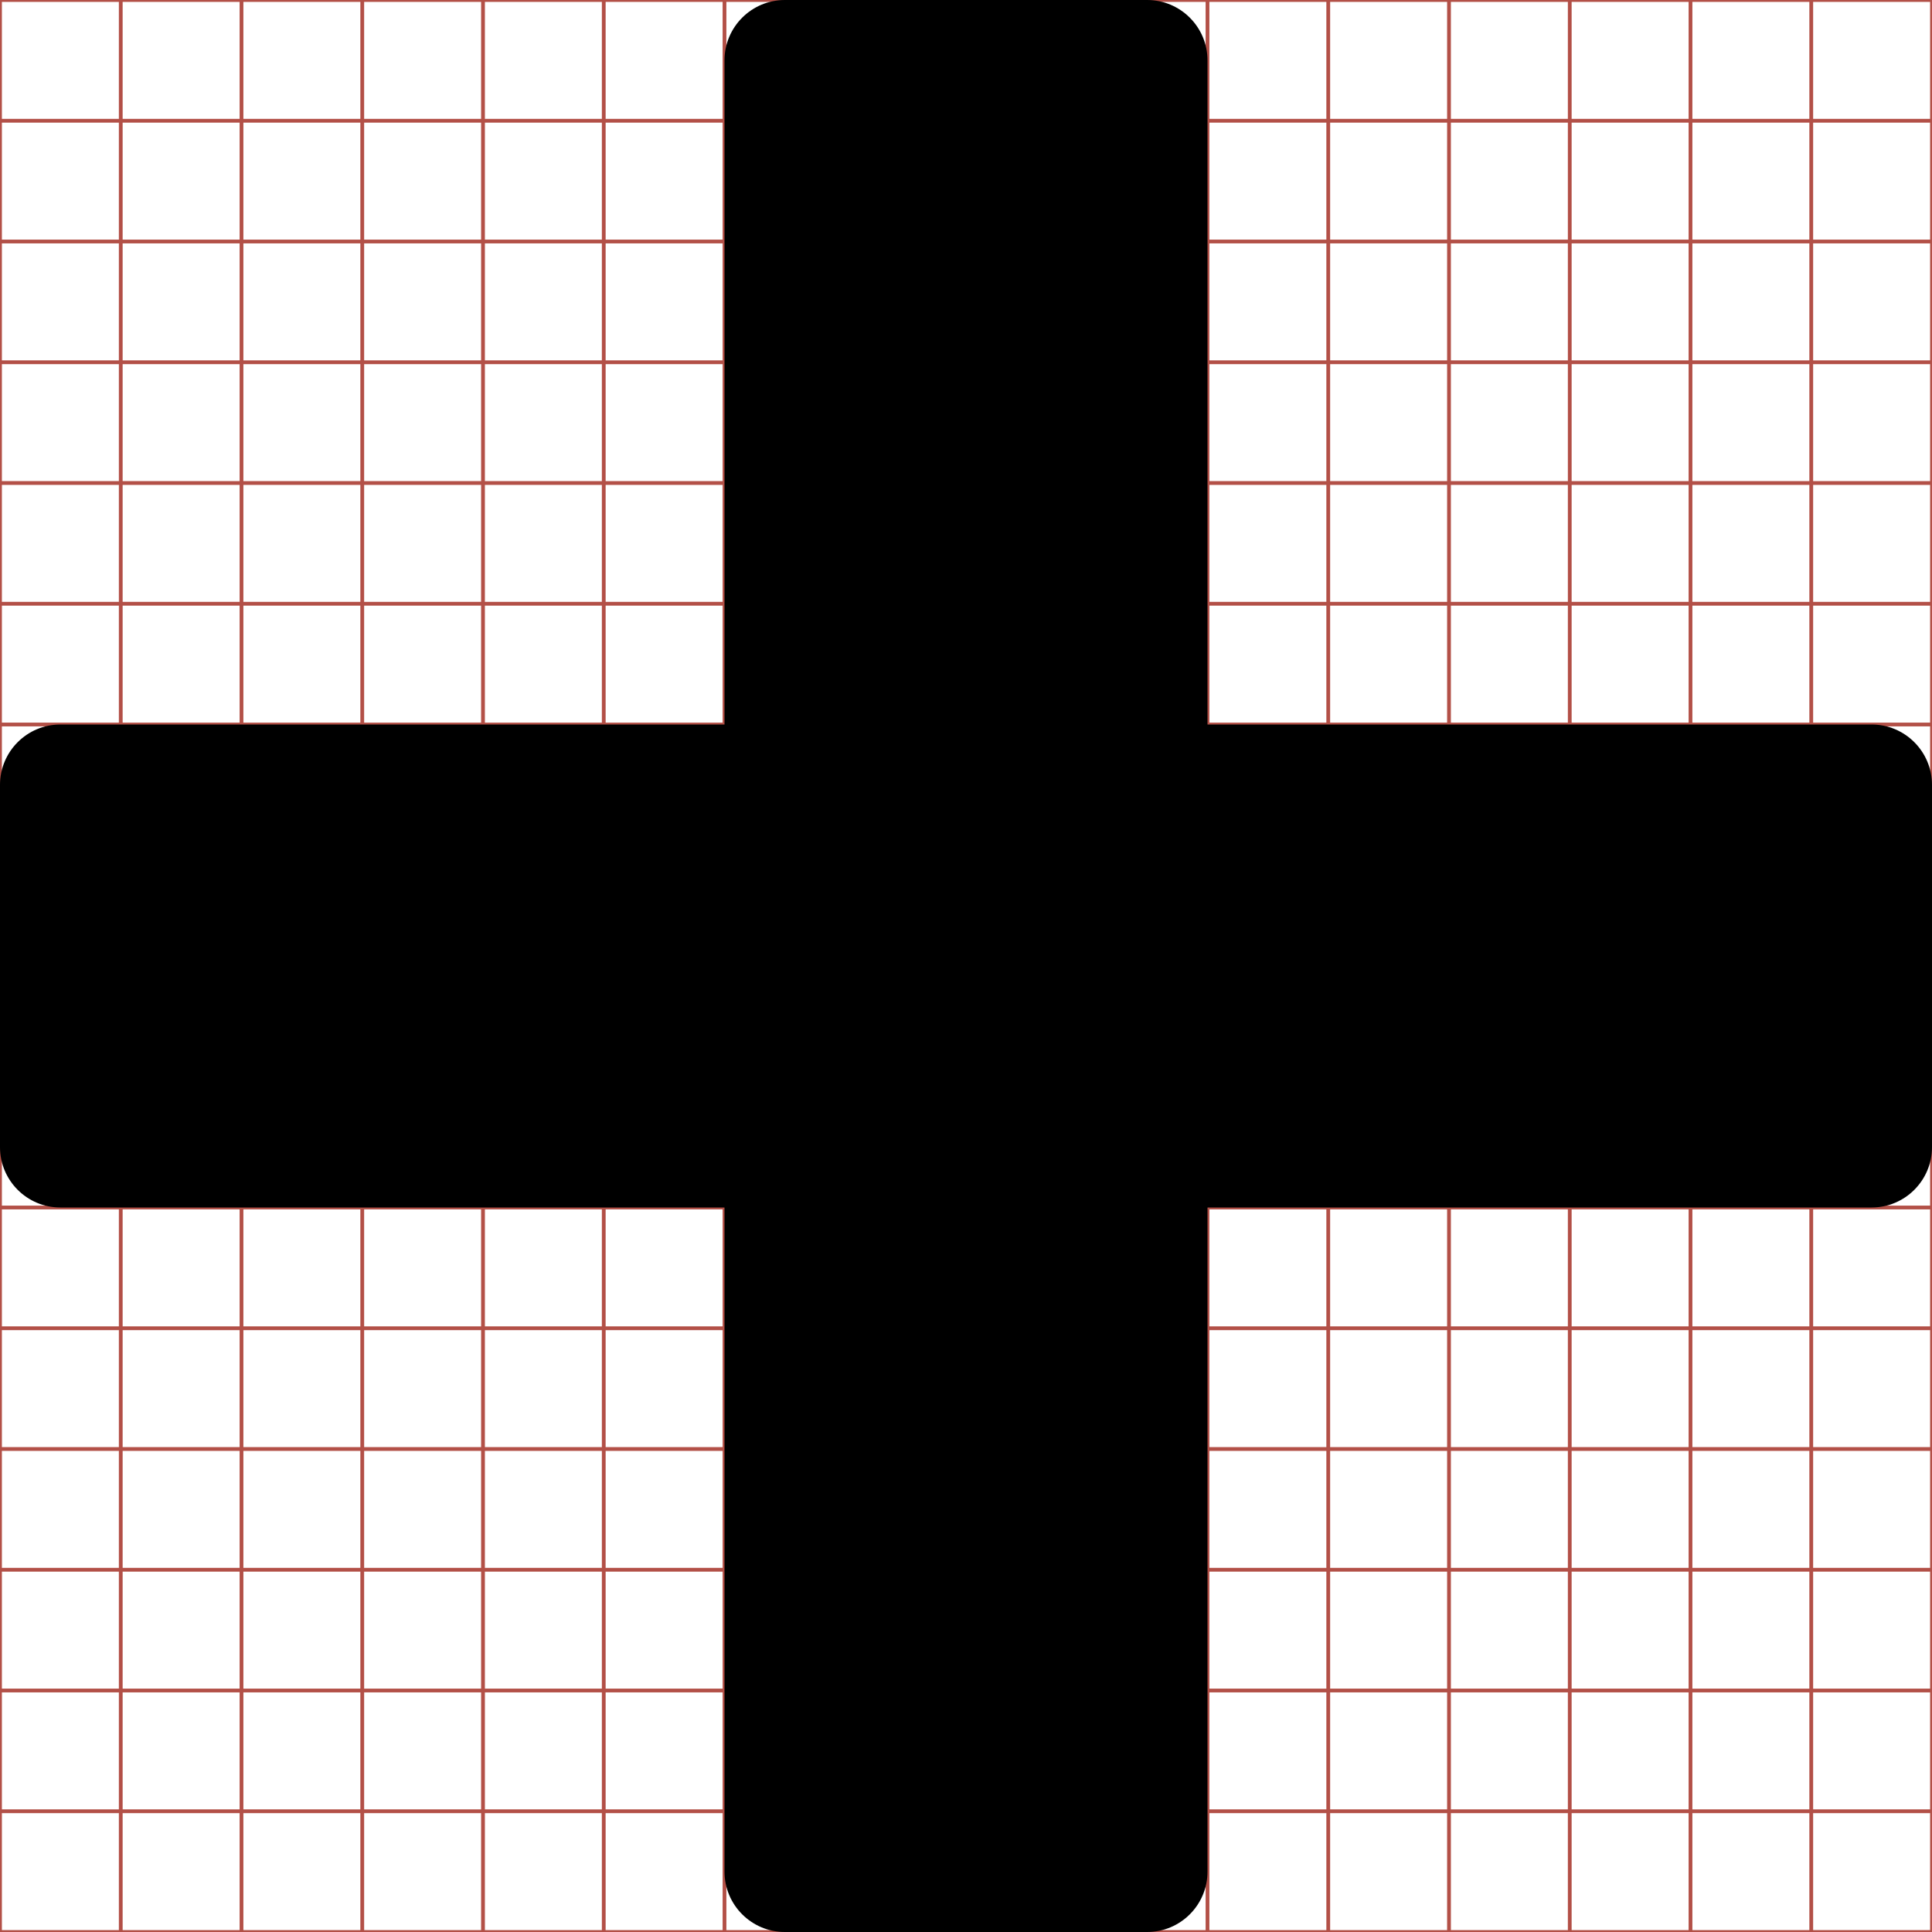
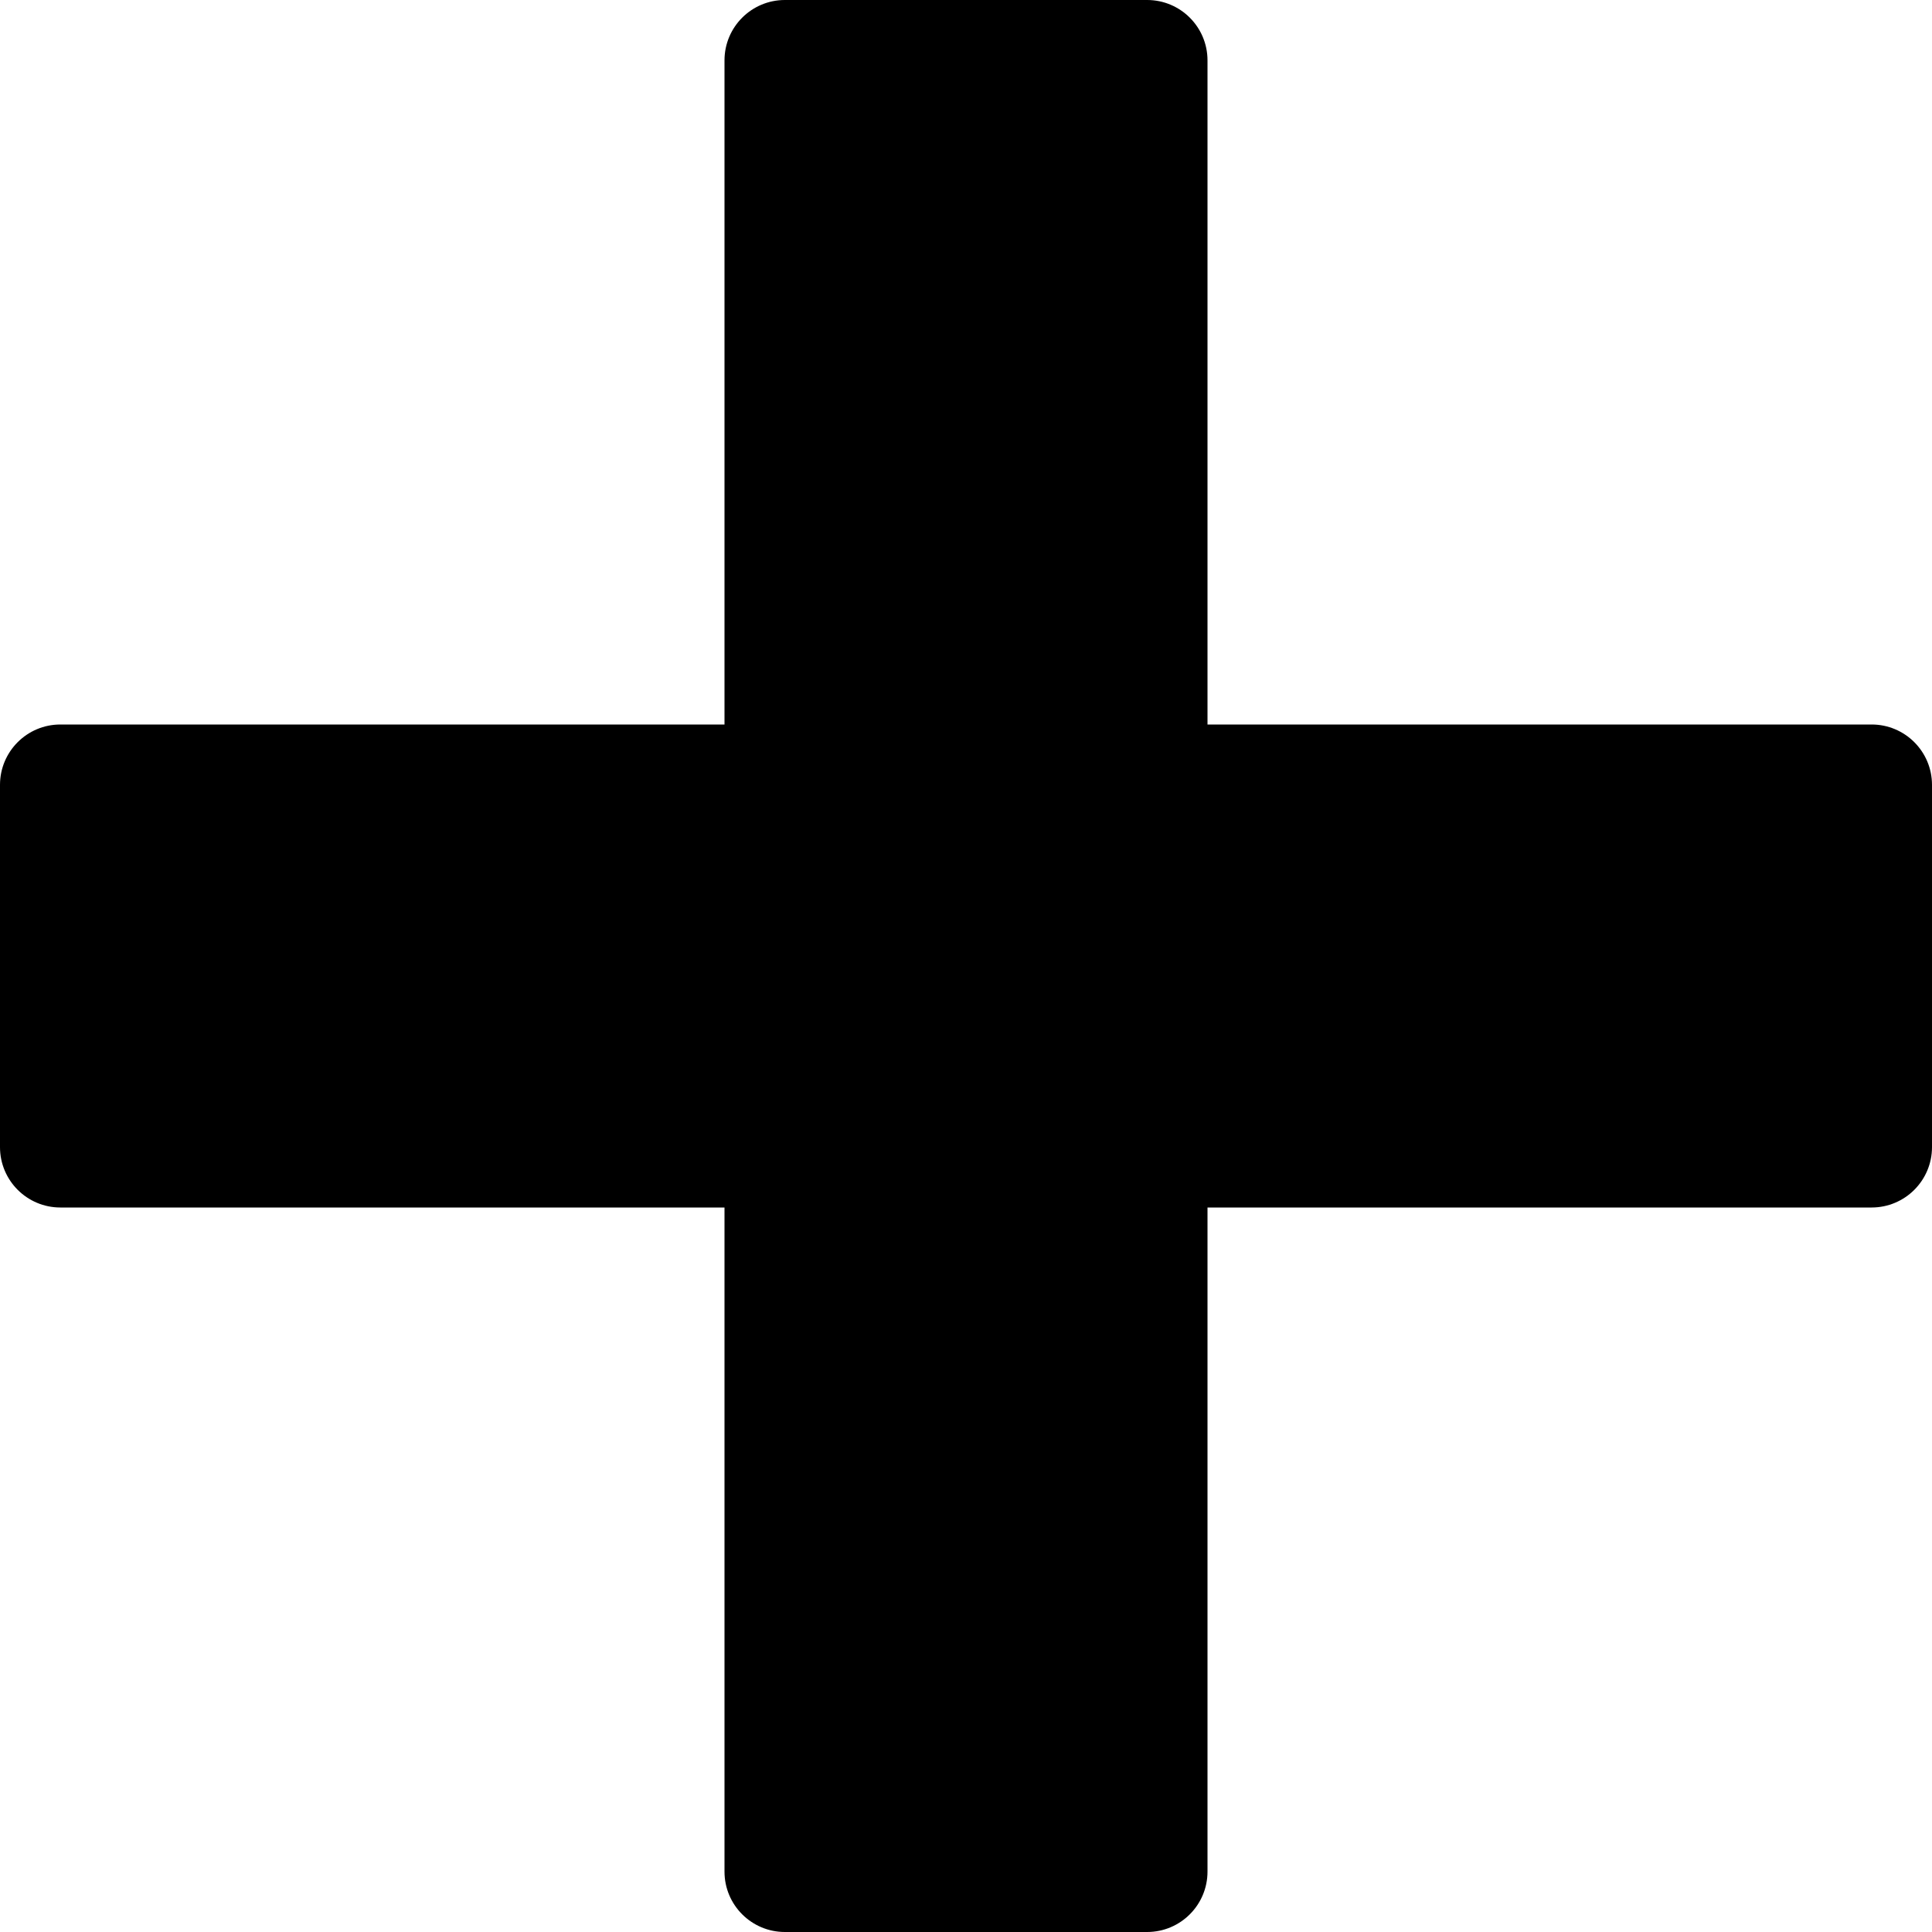
- <svg xmlns="http://www.w3.org/2000/svg" width="512" height="512" viewBox="0 0 512 512" fill="#000000">
-   <g class="svgGrid" id="svgGrid">
-     <line stroke-width="1" stroke="#B35047" x1="32" x2="32" y1="0" y2="512" />
-     <line stroke-width="1" stroke="#B35047" x1="64" x2="64" y1="0" y2="512" />
-     <line stroke-width="1" stroke="#B35047" x1="96" x2="96" y1="0" y2="512" />
-     <line stroke-width="1" stroke="#B35047" x1="128" x2="128" y1="0" y2="512" />
-     <line stroke-width="1" stroke="#B35047" x1="160" x2="160" y1="0" y2="512" />
-     <line stroke-width="1" stroke="#B35047" x1="192" x2="192" y1="0" y2="512" />
-     <line stroke-width="1" stroke="#B35047" x1="224" x2="224" y1="0" y2="512" />
-     <line stroke-width="1" stroke="#B35047" x1="256" x2="256" y1="0" y2="512" />
-     <line stroke-width="1" stroke="#B35047" x1="288" x2="288" y1="0" y2="512" />
-     <line stroke-width="1" stroke="#B35047" x1="320" x2="320" y1="0" y2="512" />
-     <line stroke-width="1" stroke="#B35047" x1="352" x2="352" y1="0" y2="512" />
-     <line stroke-width="1" stroke="#B35047" x1="384" x2="384" y1="0" y2="512" />
-     <line stroke-width="1" stroke="#B35047" x1="416" x2="416" y1="0" y2="512" />
-     <line stroke-width="1" stroke="#B35047" x1="448" x2="448" y1="0" y2="512" />
-     <line stroke-width="1" stroke="#B35047" x1="480" x2="480" y1="0" y2="512" />
-     <line stroke-width="1" stroke="#B35047" x1="0" x2="512" y1="32" y2="32" />
-     <line stroke-width="1" stroke="#B35047" x1="0" x2="512" y1="64" y2="64" />
-     <line stroke-width="1" stroke="#B35047" x1="0" x2="512" y1="96" y2="96" />
-     <line stroke-width="1" stroke="#B35047" x1="0" x2="512" y1="128" y2="128" />
-     <line stroke-width="1" stroke="#B35047" x1="0" x2="512" y1="160" y2="160" />
-     <line stroke-width="1" stroke="#B35047" x1="0" x2="512" y1="192" y2="192" />
-     <line stroke-width="1" stroke="#B35047" x1="0" x2="512" y1="224" y2="224" />
-     <line stroke-width="1" stroke="#B35047" x1="0" x2="512" y1="256" y2="256" />
-     <line stroke-width="1" stroke="#B35047" x1="0" x2="512" y1="288" y2="288" />
-     <line stroke-width="1" stroke="#B35047" x1="0" x2="512" y1="320" y2="320" />
-     <line stroke-width="1" stroke="#B35047" x1="0" x2="512" y1="352" y2="352" />
-     <line stroke-width="1" stroke="#B35047" x1="0" x2="512" y1="384" y2="384" />
-     <line stroke-width="1" stroke="#B35047" x1="0" x2="512" y1="416" y2="416" />
-     <line stroke-width="1" stroke="#B35047" x1="0" x2="512" y1="448" y2="448" />
-     <line stroke-width="1" stroke="#B35047" x1="0" x2="512" y1="480" y2="480" />
-     <rect x="0" y="0" width="512" height="512" fill="none" stroke-width="1" stroke="#B35047" />
-   </g>
-   <path d="M 496.00,192.00L 320.00,192.00 L 320.00,16.00 c0.00-8.836-7.164-16.00-16.00-16.00l-96.00,0.00 c-8.836,0.00-16.00,7.164-16.00,16.00l0.00,176.00 L 16.00,192.00 c-8.836,0.00-16.00,7.164-16.00,16.00l0.00,96.00 c0.00,8.836, 7.164,16.00, 16.00,16.00l 176.00,0.00 l0.00,176.00 c0.00,8.836, 7.164,16.00, 16.00,16.00l 96.00,0.00 c 8.836,0.00, 16.00-7.164, 16.00-16.00L 320.00,320.00 l 176.00,0.00 c 8.836,0.00, 16.00-7.164, 16.00-16.00l0.00-96.00 C 512.00,199.164, 504.836,192.00, 496.00,192.00z" />
+ <svg xmlns="http://www.w3.org/2000/svg" width="512" height="512" viewBox="0 0 512 512" fill="#000000">CollaboratorsController<path d="M 496.00,192.00L 320.00,192.00 L 320.00,16.00 c0.00-8.836-7.164-16.00-16.00-16.00l-96.00,0.00 c-8.836,0.00-16.00,7.164-16.00,16.00l0.00,176.00 L 16.00,192.00 c-8.836,0.00-16.00,7.164-16.00,16.00l0.00,96.00 c0.00,8.836, 7.164,16.00, 16.00,16.00l 176.00,0.00 l0.00,176.00 c0.00,8.836, 7.164,16.00, 16.00,16.00l 96.00,0.00 c 8.836,0.00, 16.00-7.164, 16.00-16.00L 320.00,320.00 l 176.00,0.00 c 8.836,0.00, 16.00-7.164, 16.00-16.00l0.00-96.00 C 512.00,199.164, 504.836,192.00, 496.00,192.00z" />
</svg>
